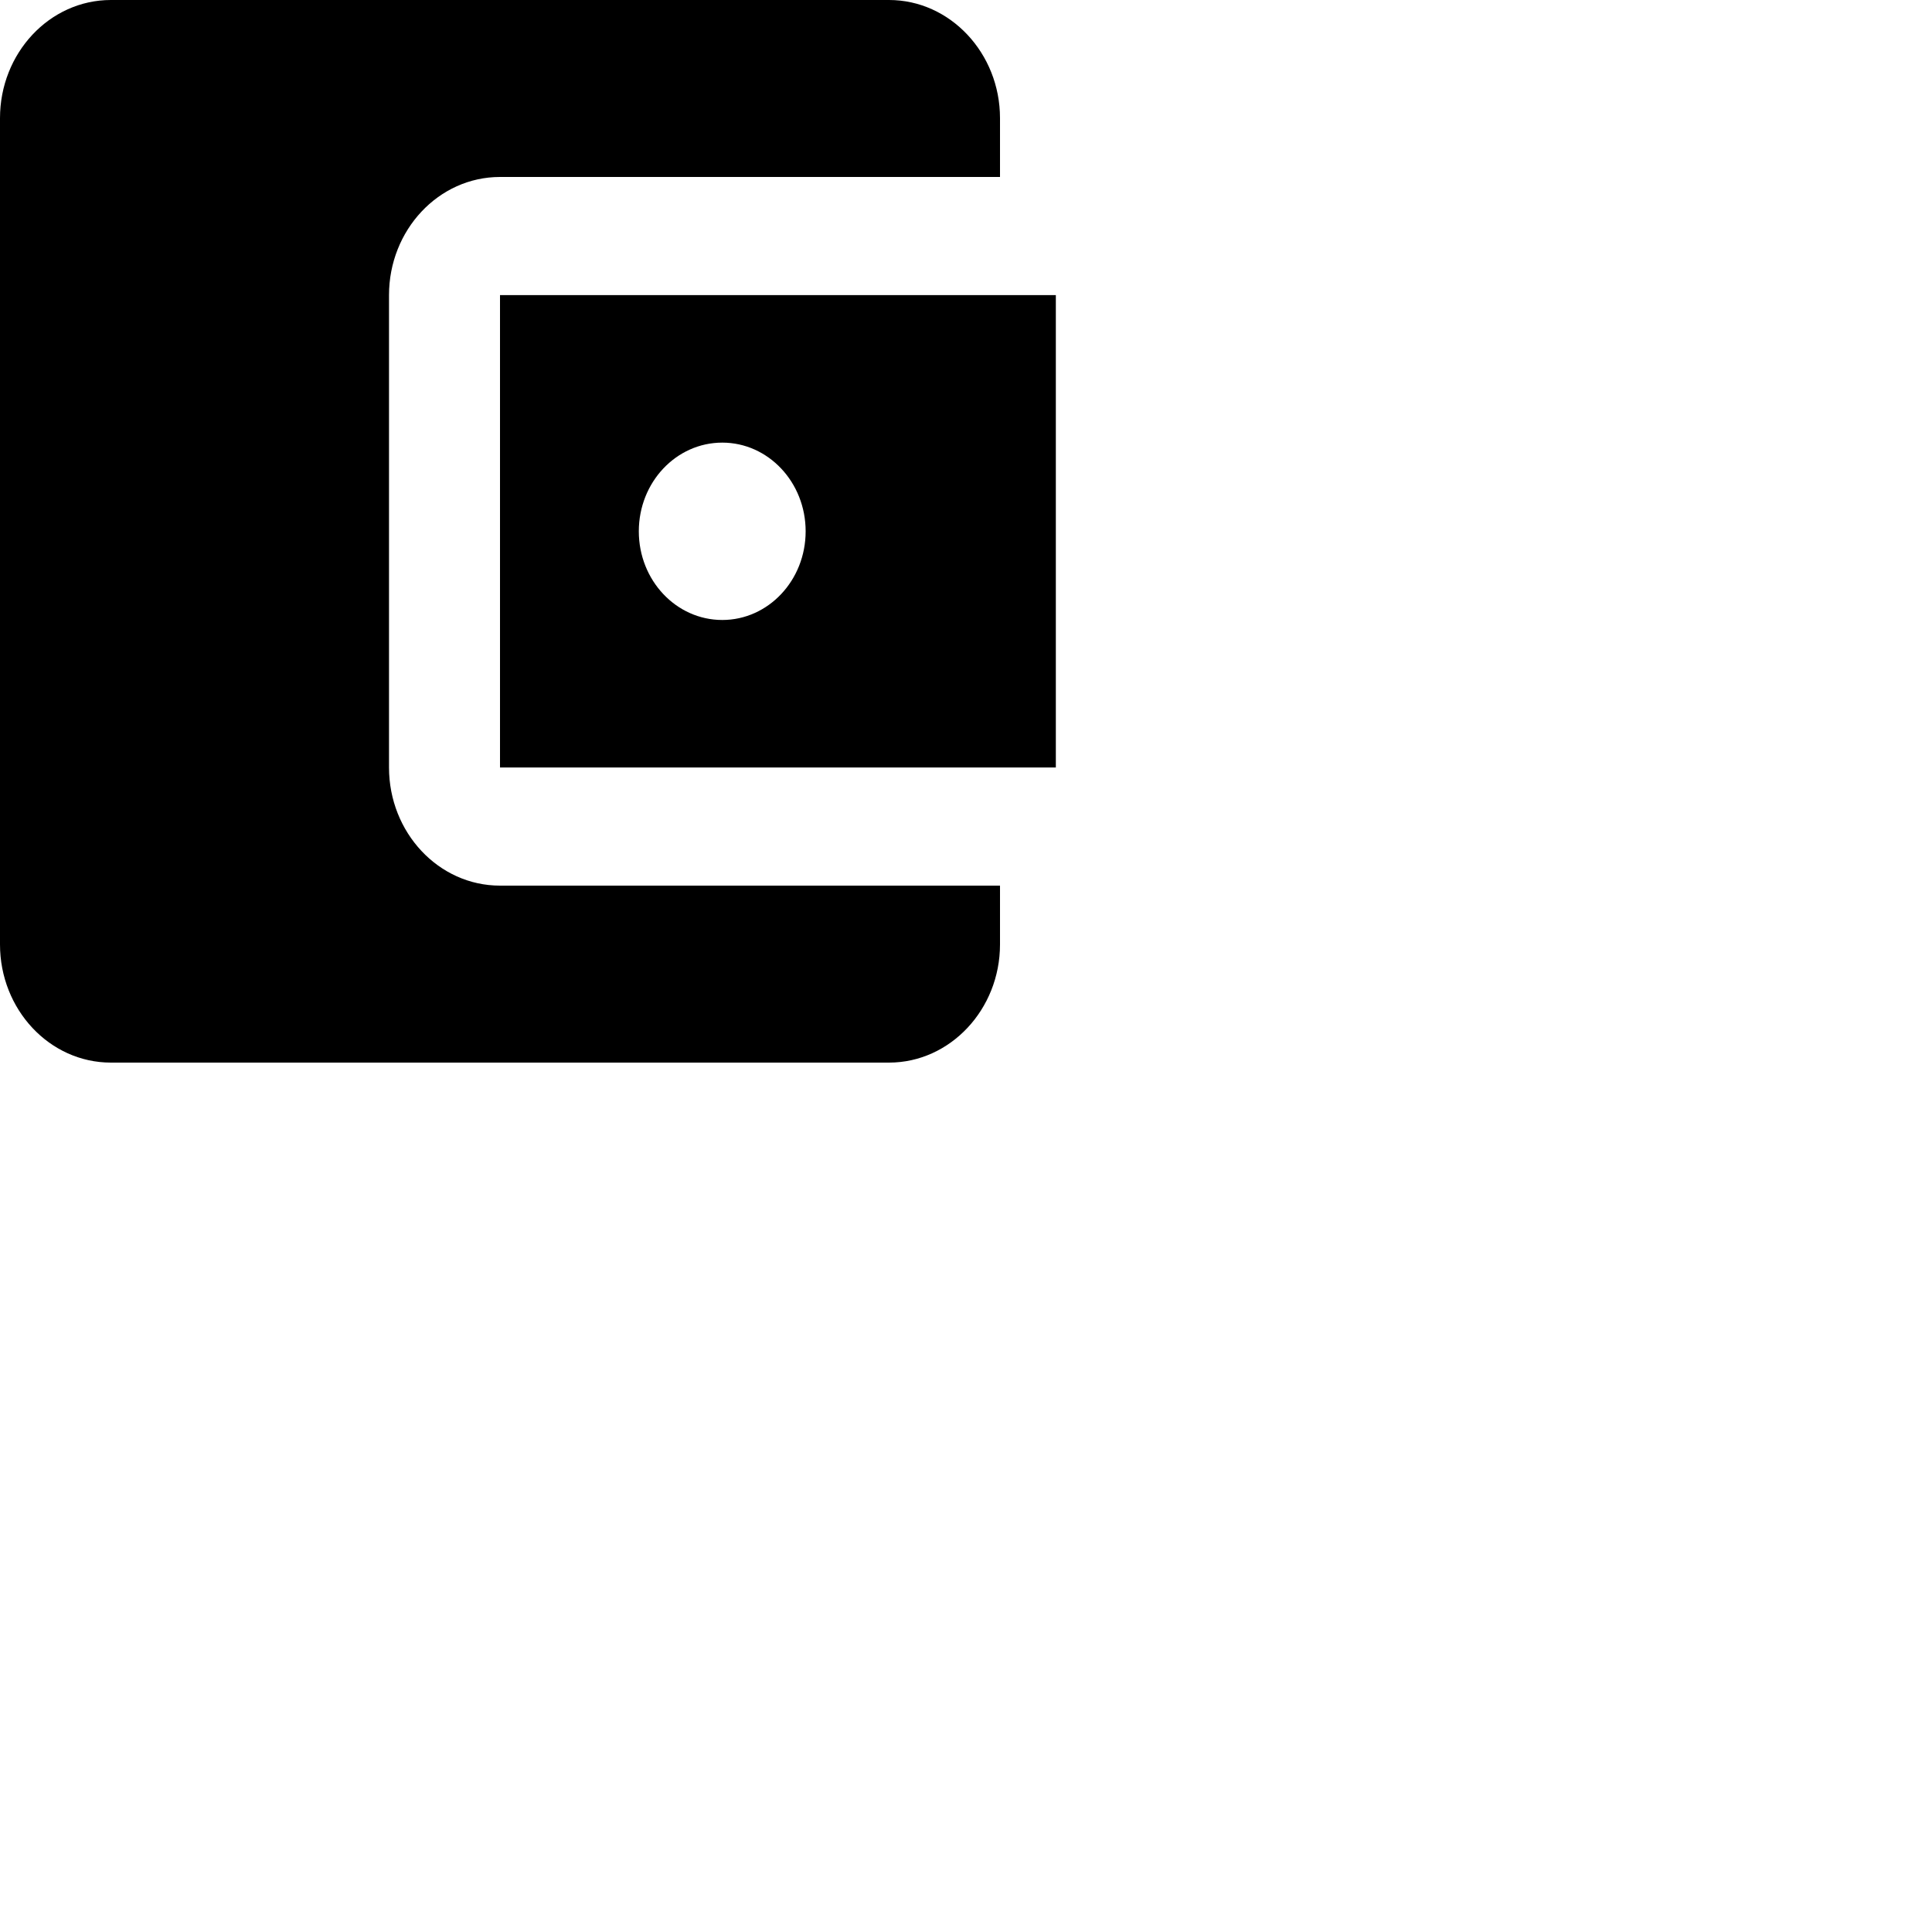
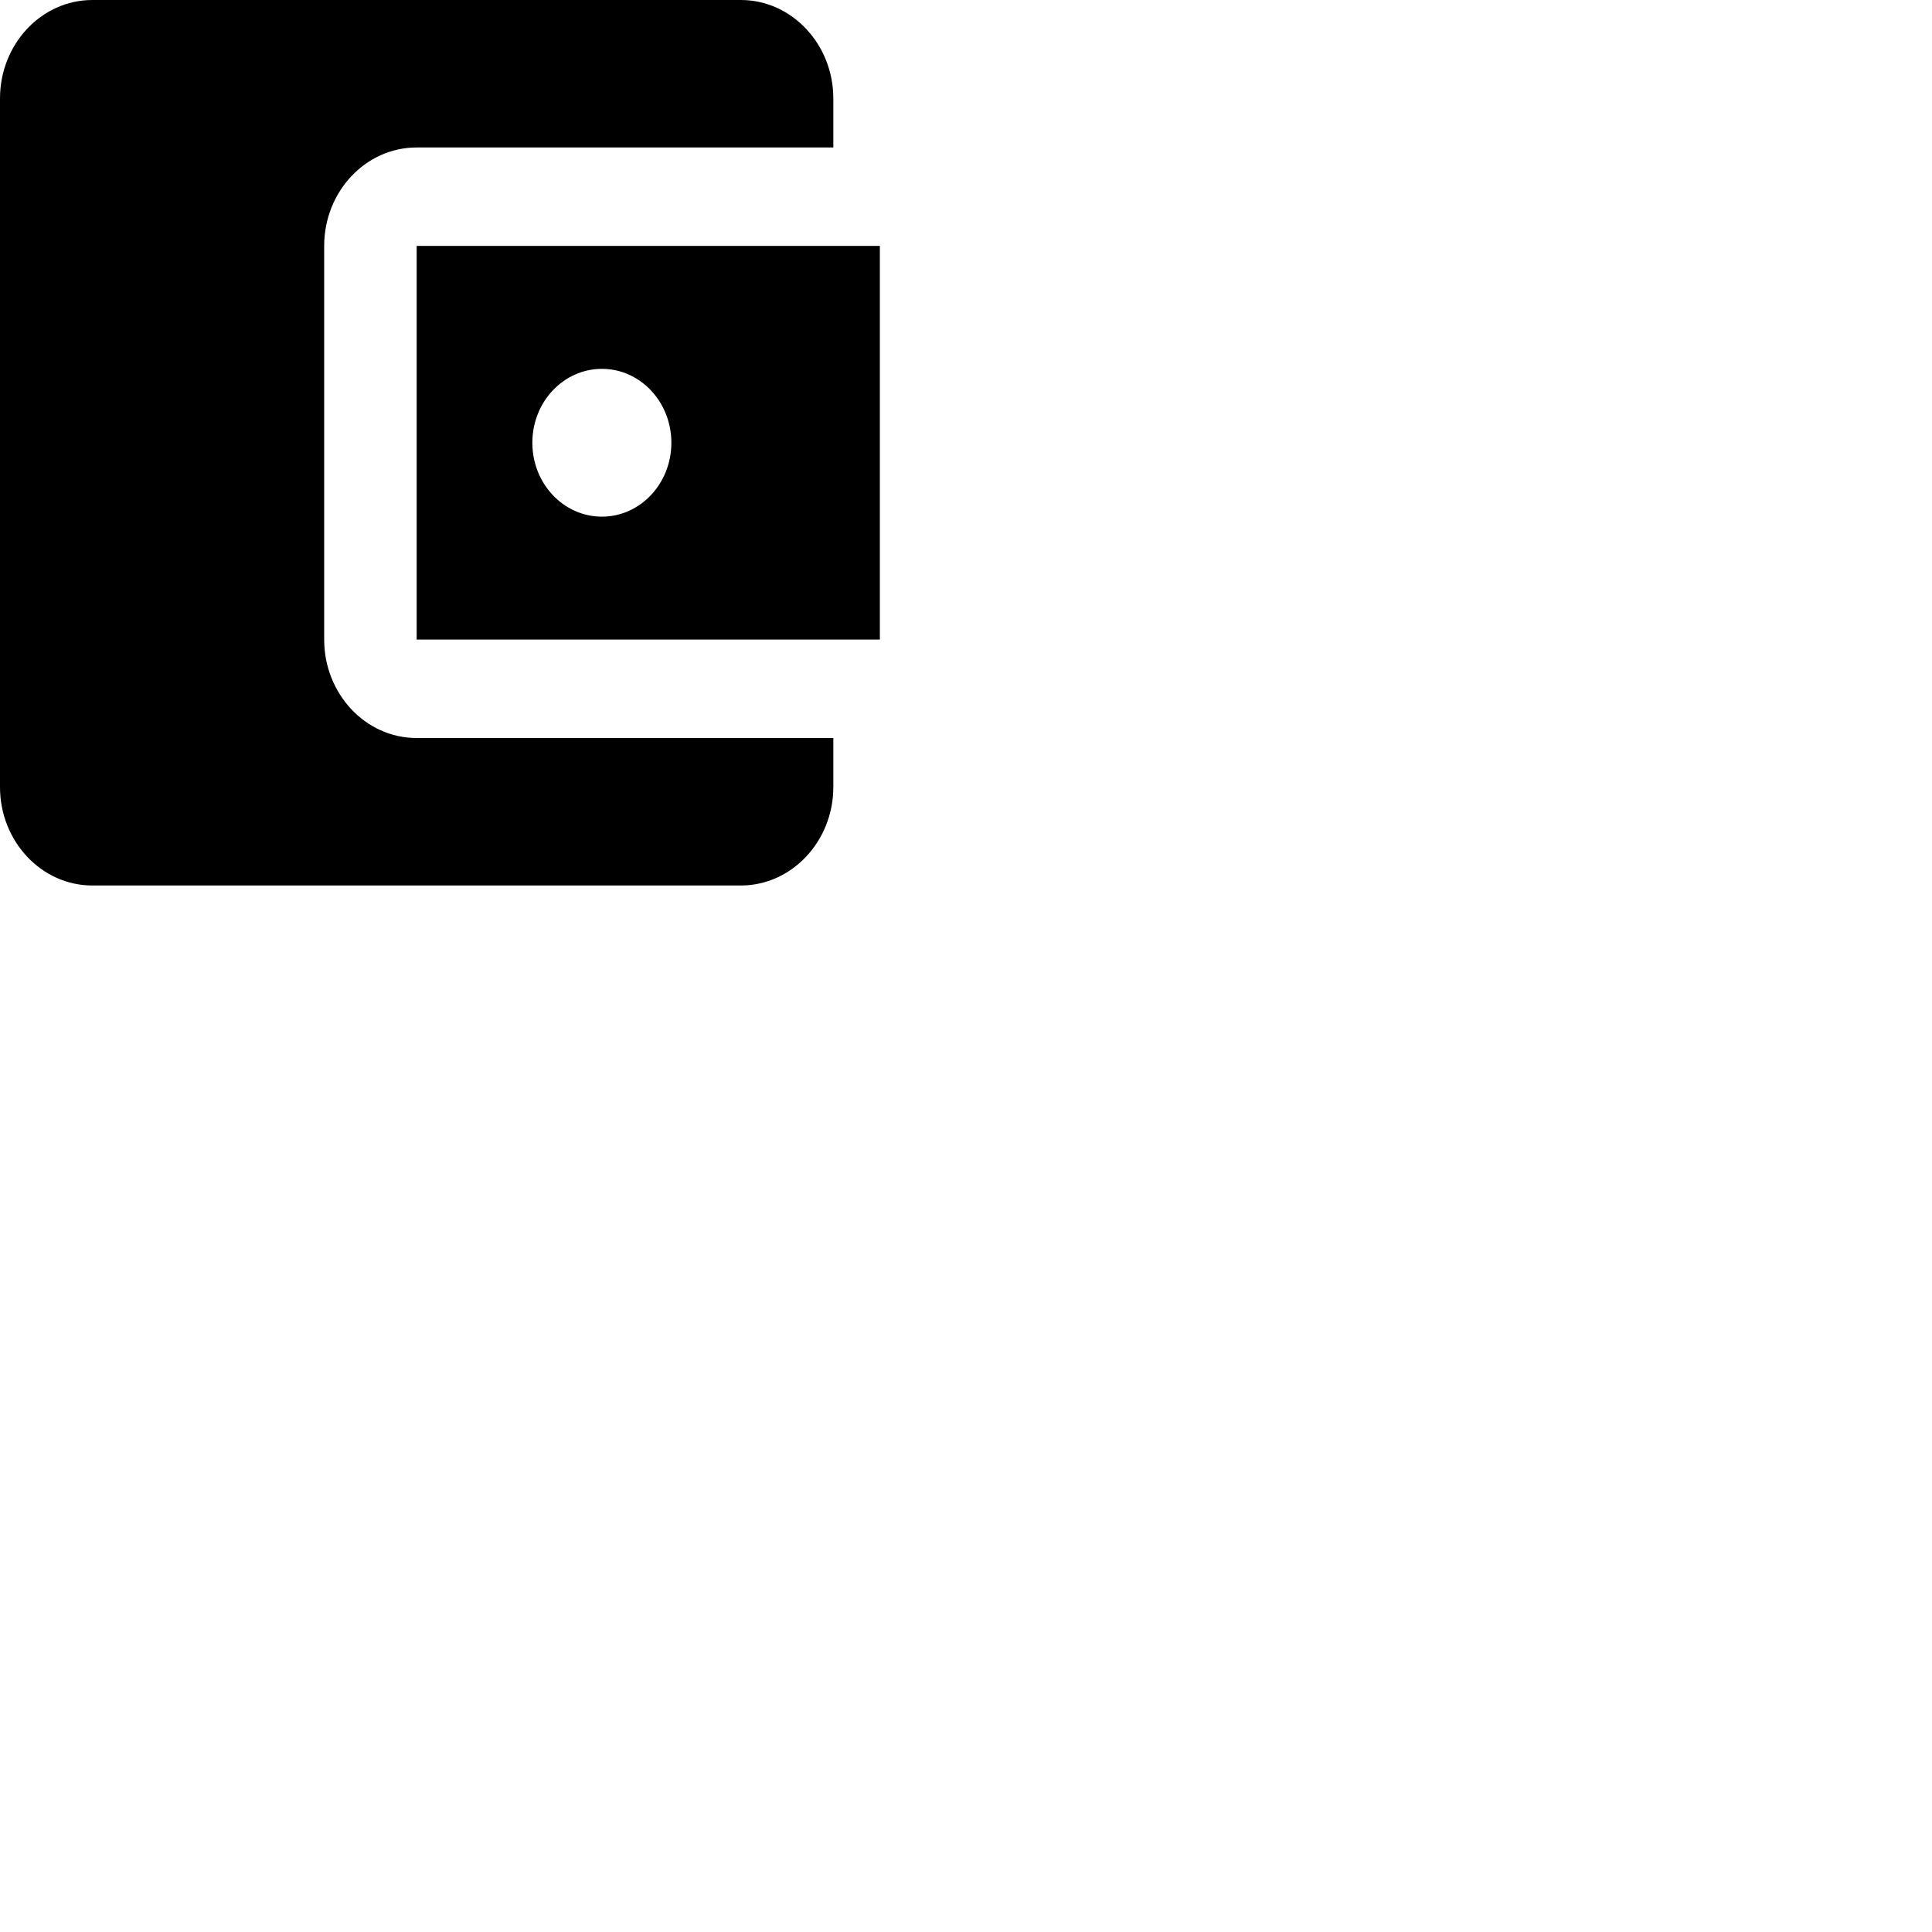
- <svg xmlns="http://www.w3.org/2000/svg" width="20" height="20" viewBox="0 0 20 20" fill="none">
+ <svg xmlns="http://www.w3.org/2000/svg" width="24" height="24" viewBox="0 0 24 24" fill="none">
  <g id="surface1">
    <path d="M 10.352 9.168 L 10.352 9.777 C 10.352 10.449 9.836 11 9.203 11 L 1.148 11 C 0.512 11 0 10.449 0 9.777 L 0 1.223 C 0 0.551 0.512 0 1.148 0 L 9.203 0 C 9.836 0 10.352 0.551 10.352 1.223 L 10.352 1.832 L 5.176 1.832 C 4.539 1.832 4.027 2.383 4.027 3.055 L 4.027 7.945 C 4.027 8.617 4.539 9.168 5.176 9.168 Z M 5.176 7.945 L 10.93 7.945 L 10.93 3.055 L 5.176 3.055 Z M 7.477 6.418 C 7 6.418 6.613 6.008 6.613 5.5 C 6.613 4.992 7 4.582 7.477 4.582 C 7.953 4.582 8.34 4.992 8.34 5.5 C 8.34 6.008 7.953 6.418 7.477 6.418 Z M 7.477 6.418 " fill="black" />
  </g>
</svg>
